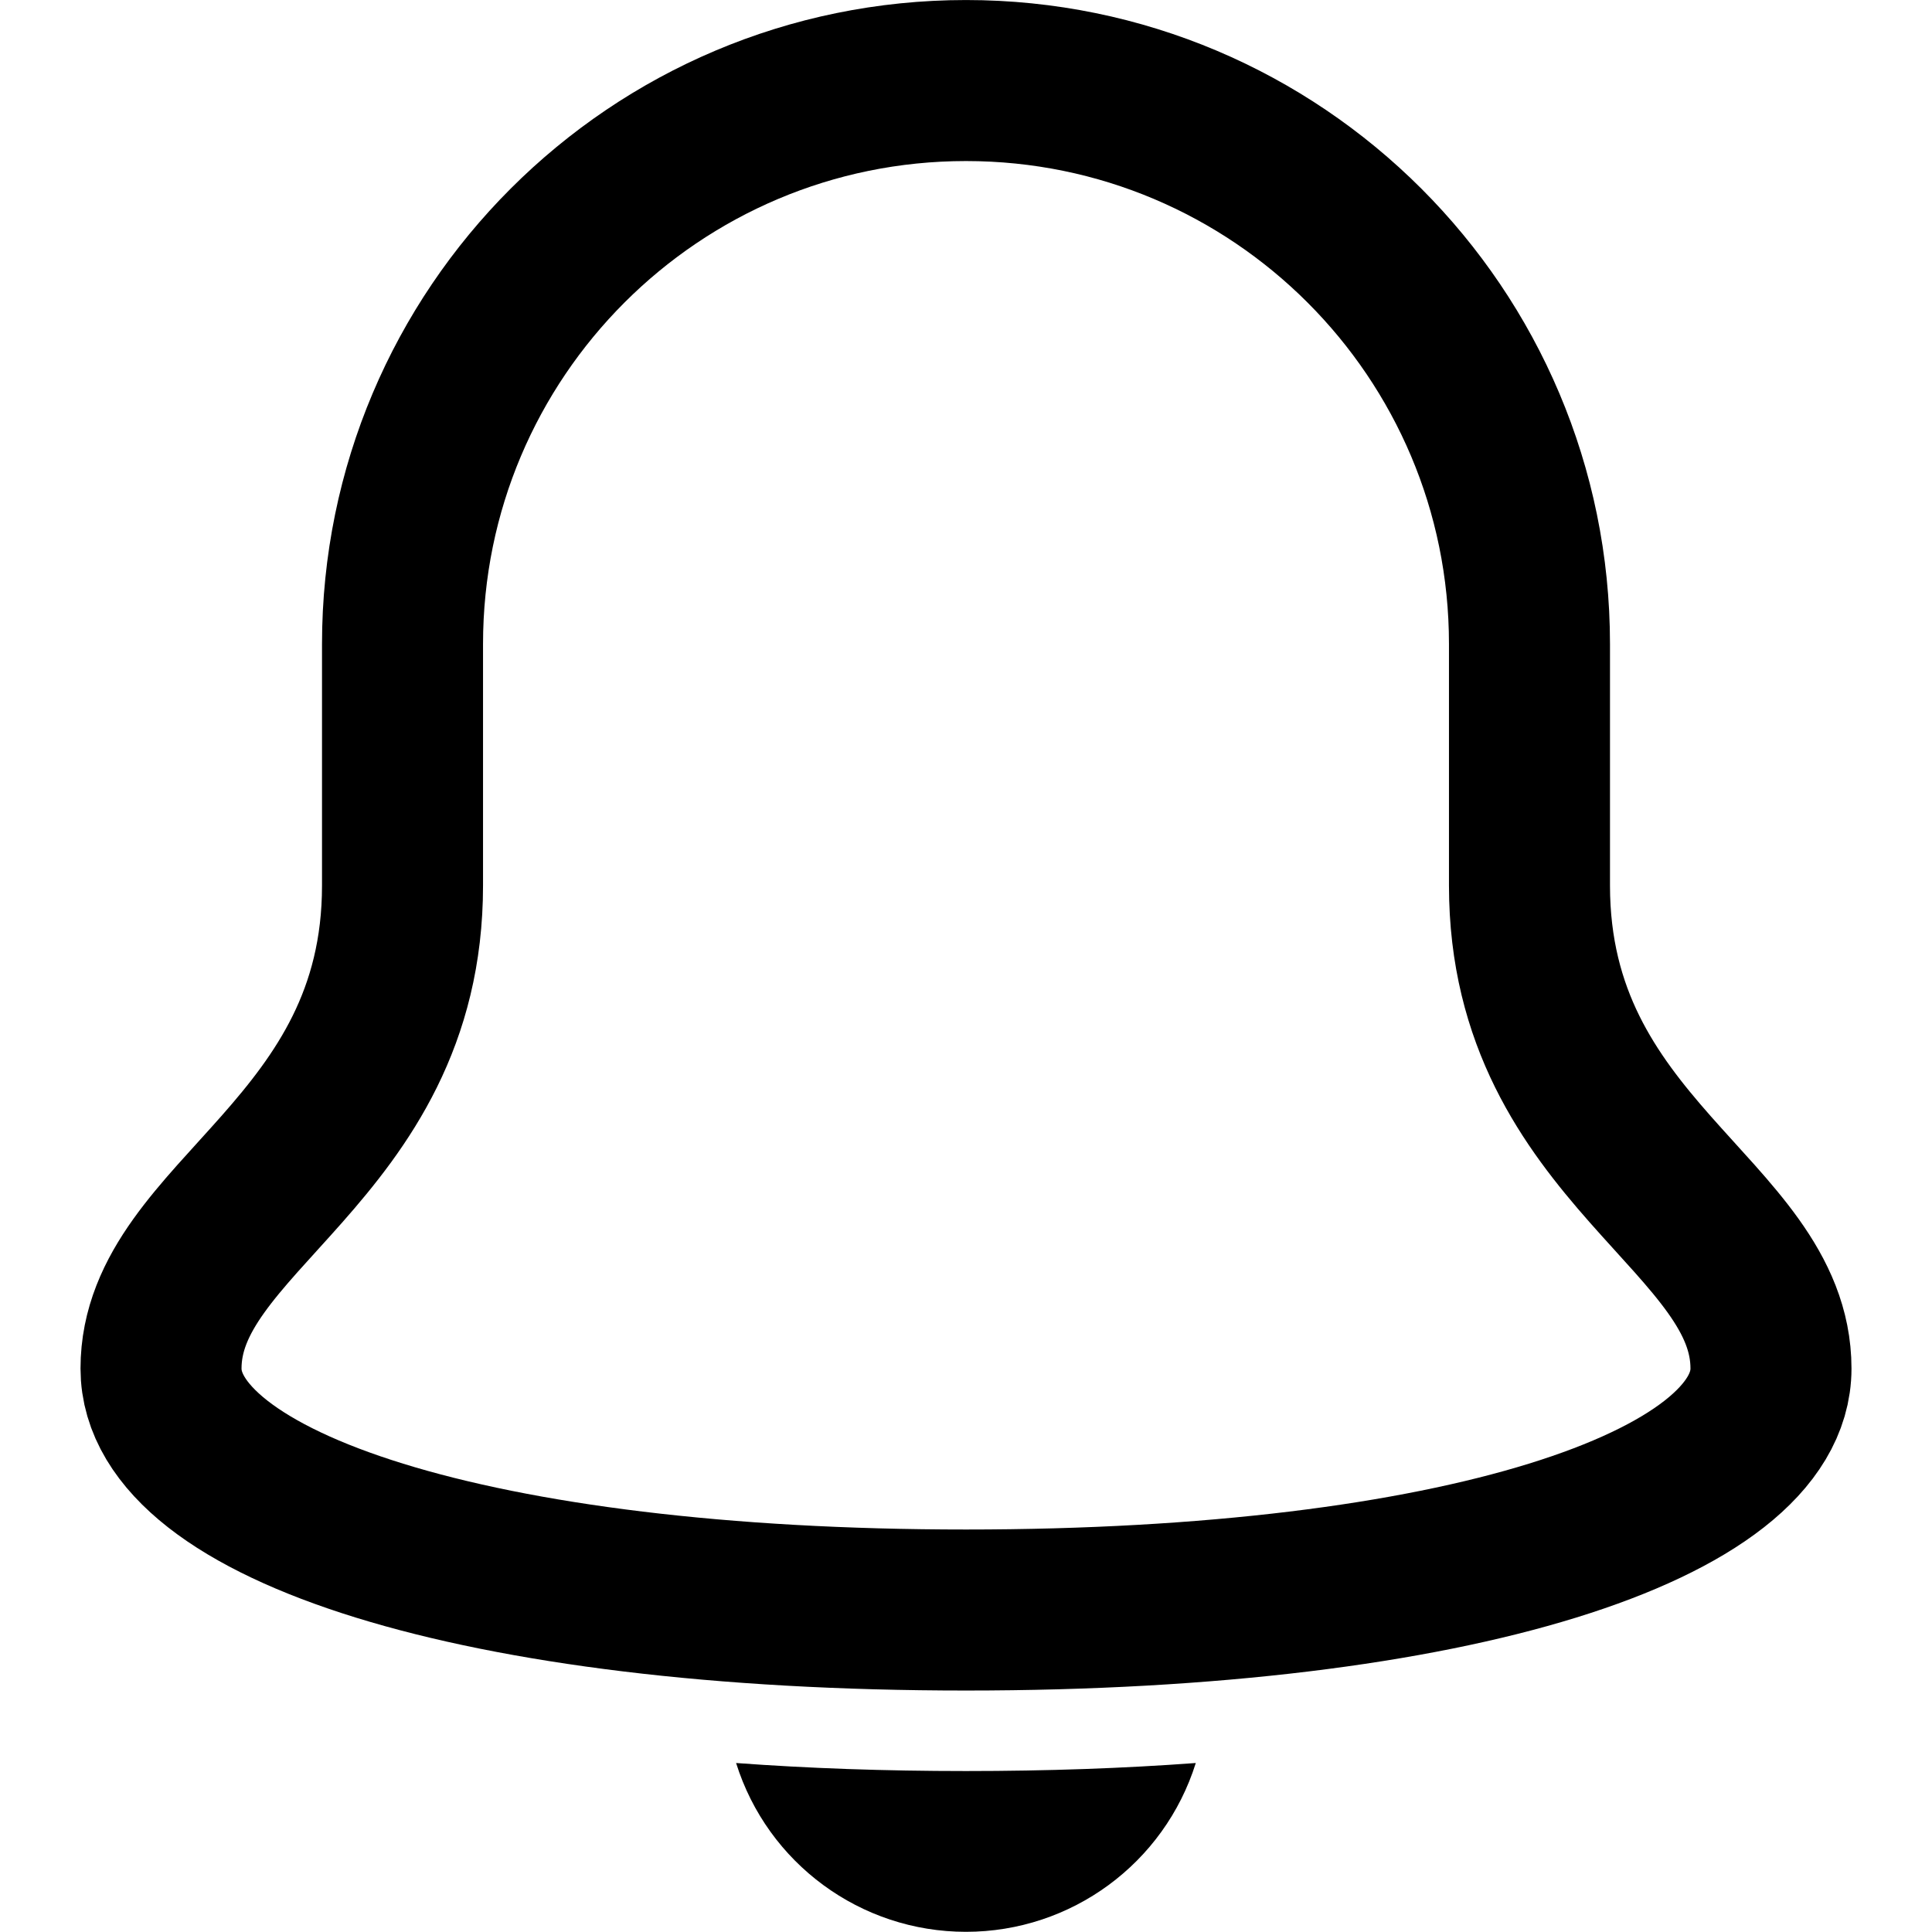
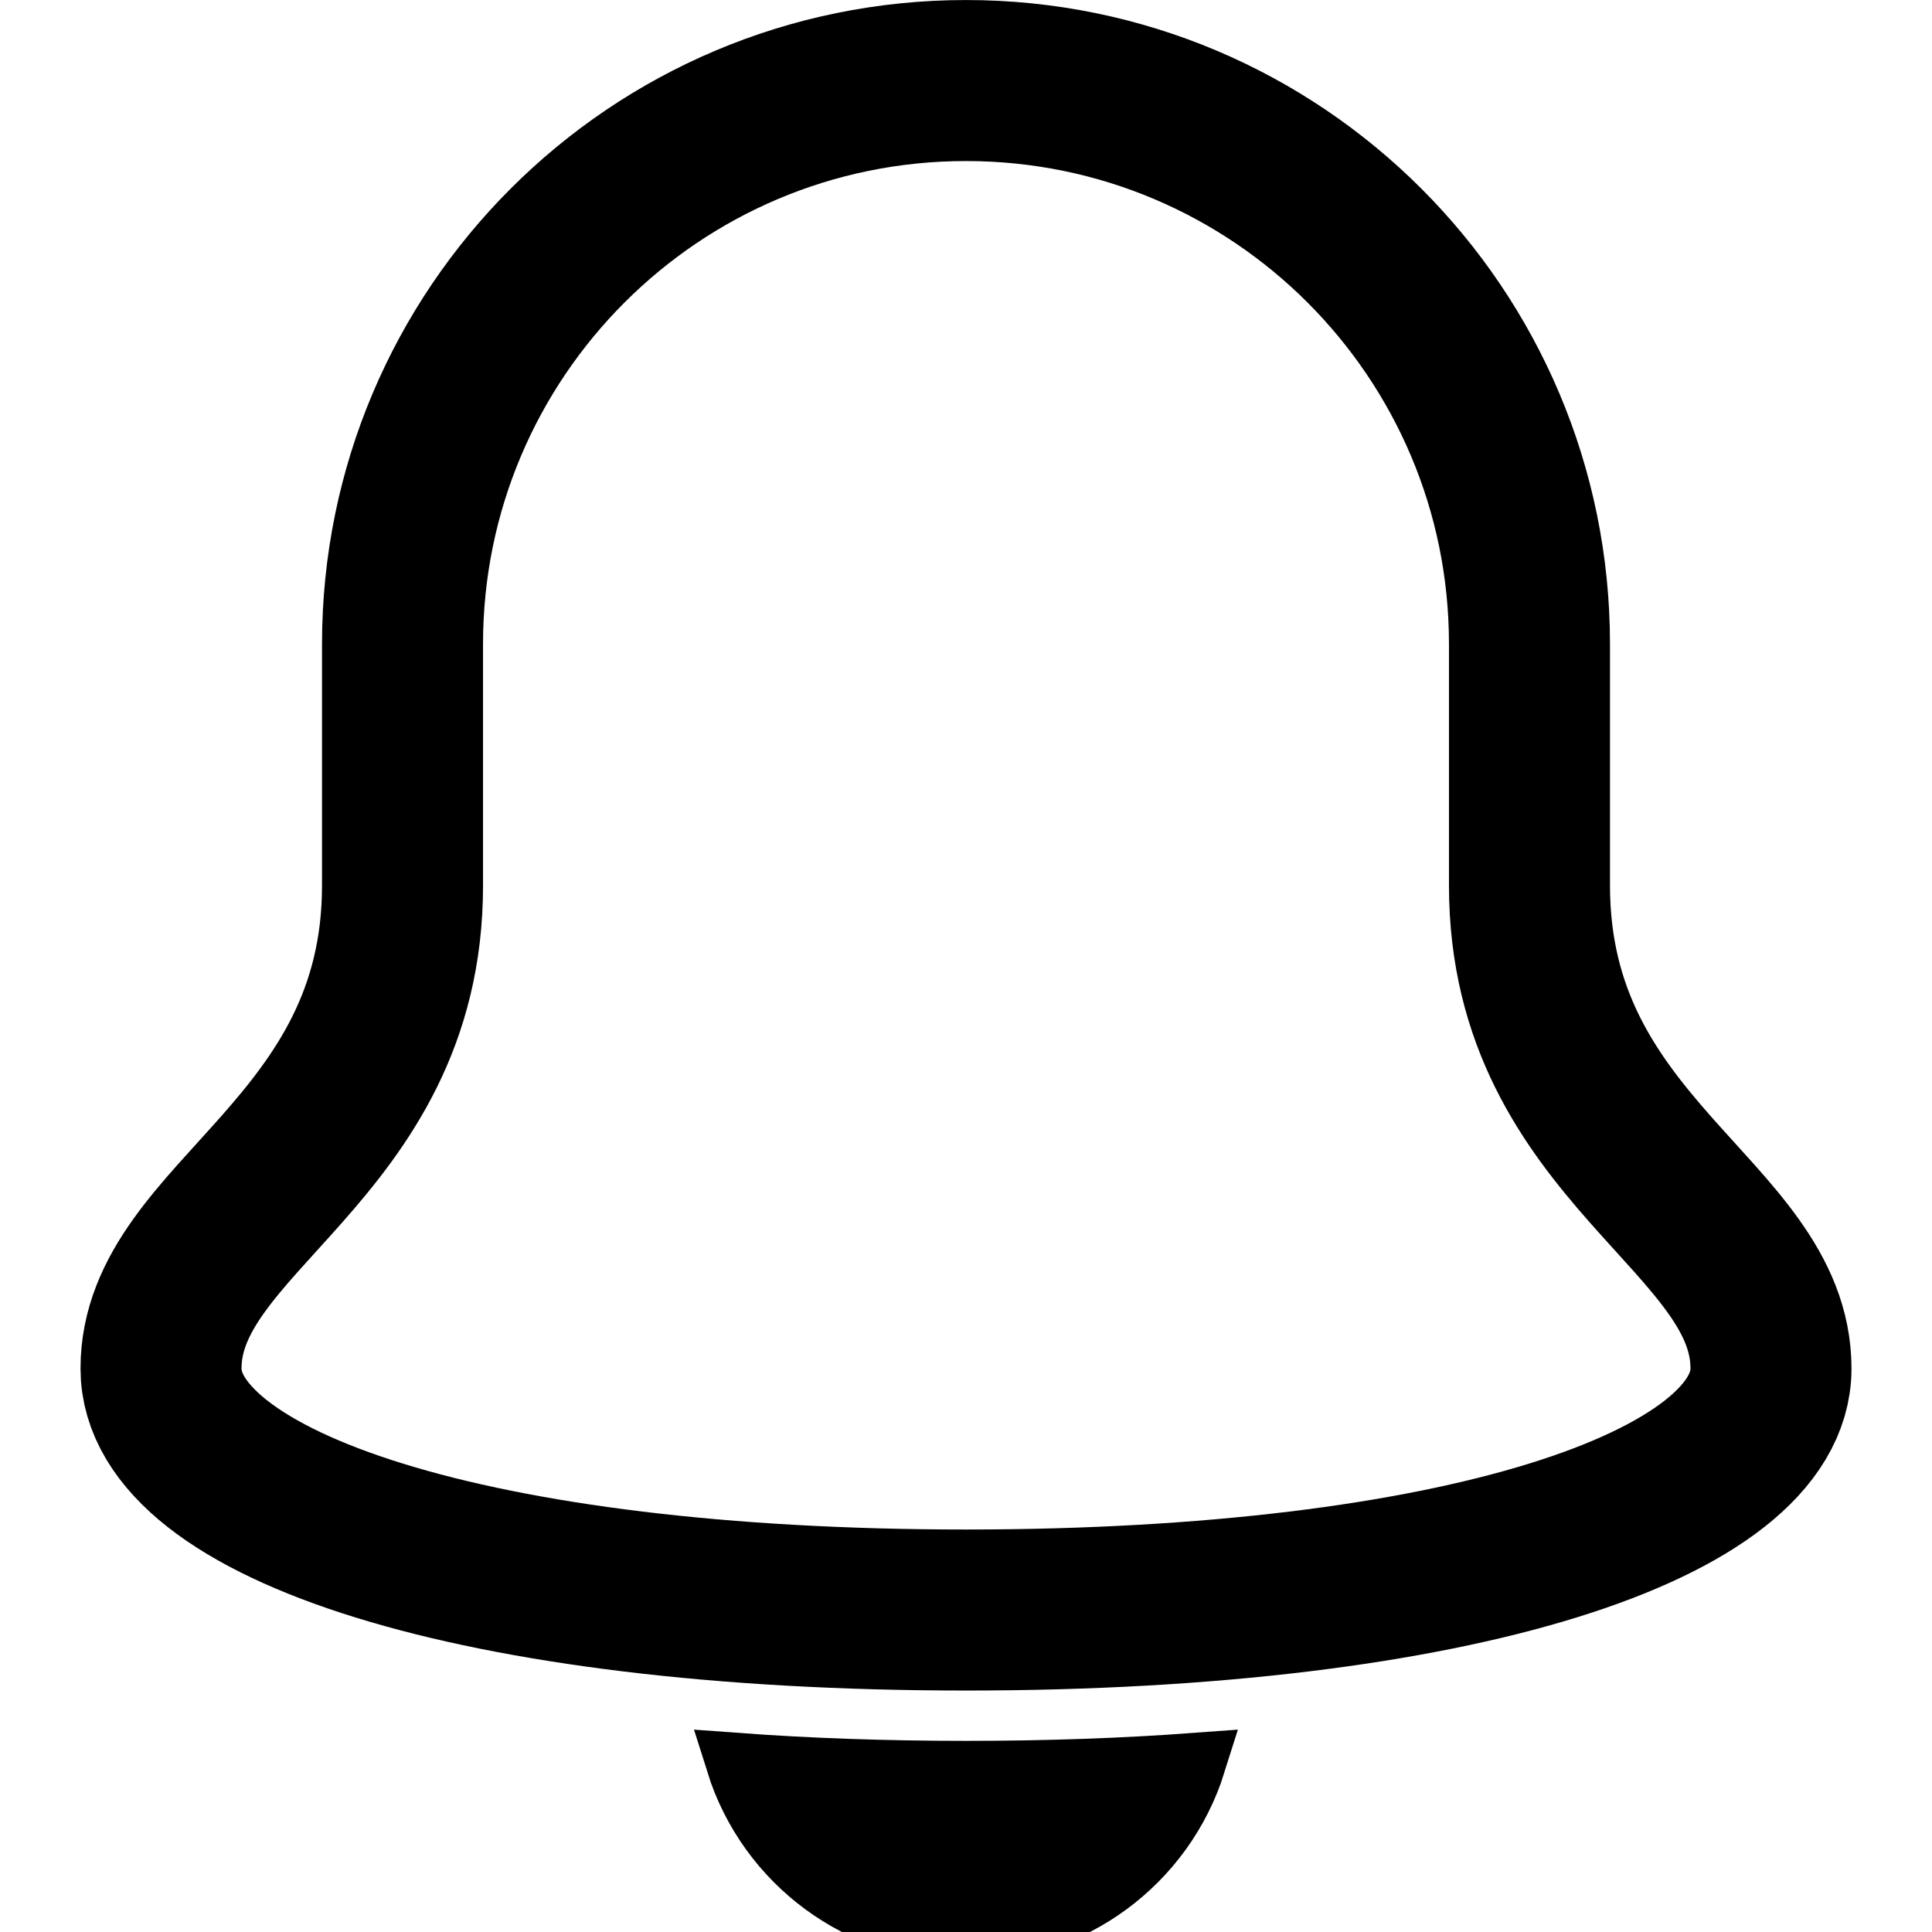
- <svg xmlns="http://www.w3.org/2000/svg" version="1.1" width="32" height="32" viewBox="0 0 32 32">
-   <path fill="none" stroke-linejoin="round" stroke-linecap="round" stroke-miterlimit="4" stroke-width="2.667" stroke="#000" d="M25.333 14.667v-4c0-5.155-4.179-9.333-9.333-9.333s-9.333 4.179-9.333 9.333v4c0 4.4-4 5.467-4 8 0 2.267 5.2 4 13.333 4s13.333-1.733 13.333-4c0-2.533-4-3.6-4-8z" />
+ <svg xmlns="http://www.w3.org/2000/svg" version="1.1" width="32" height="32" viewBox="0 0 32 32" stroke="currentColor">
+   <path fill="none" stroke-linejoin="round" stroke-linecap="round" stroke-miterlimit="4" stroke-width="2.667" d="M25.333 14.667v-4c0-5.155-4.179-9.333-9.333-9.333s-9.333 4.179-9.333 9.333v4c0 4.4-4 5.467-4 8 0 2.267 5.2 4 13.333 4s13.333-1.733 13.333-4c0-2.533-4-3.6-4-8z" />
  <path d="M15.999 29.334c-1.348 0-2.615-0.045-3.807-0.133 0.522 1.664 2.063 2.796 3.807 2.796s3.285-1.132 3.807-2.796c-1.192 0.088-2.459 0.133-3.807 0.133z" />
</svg>
